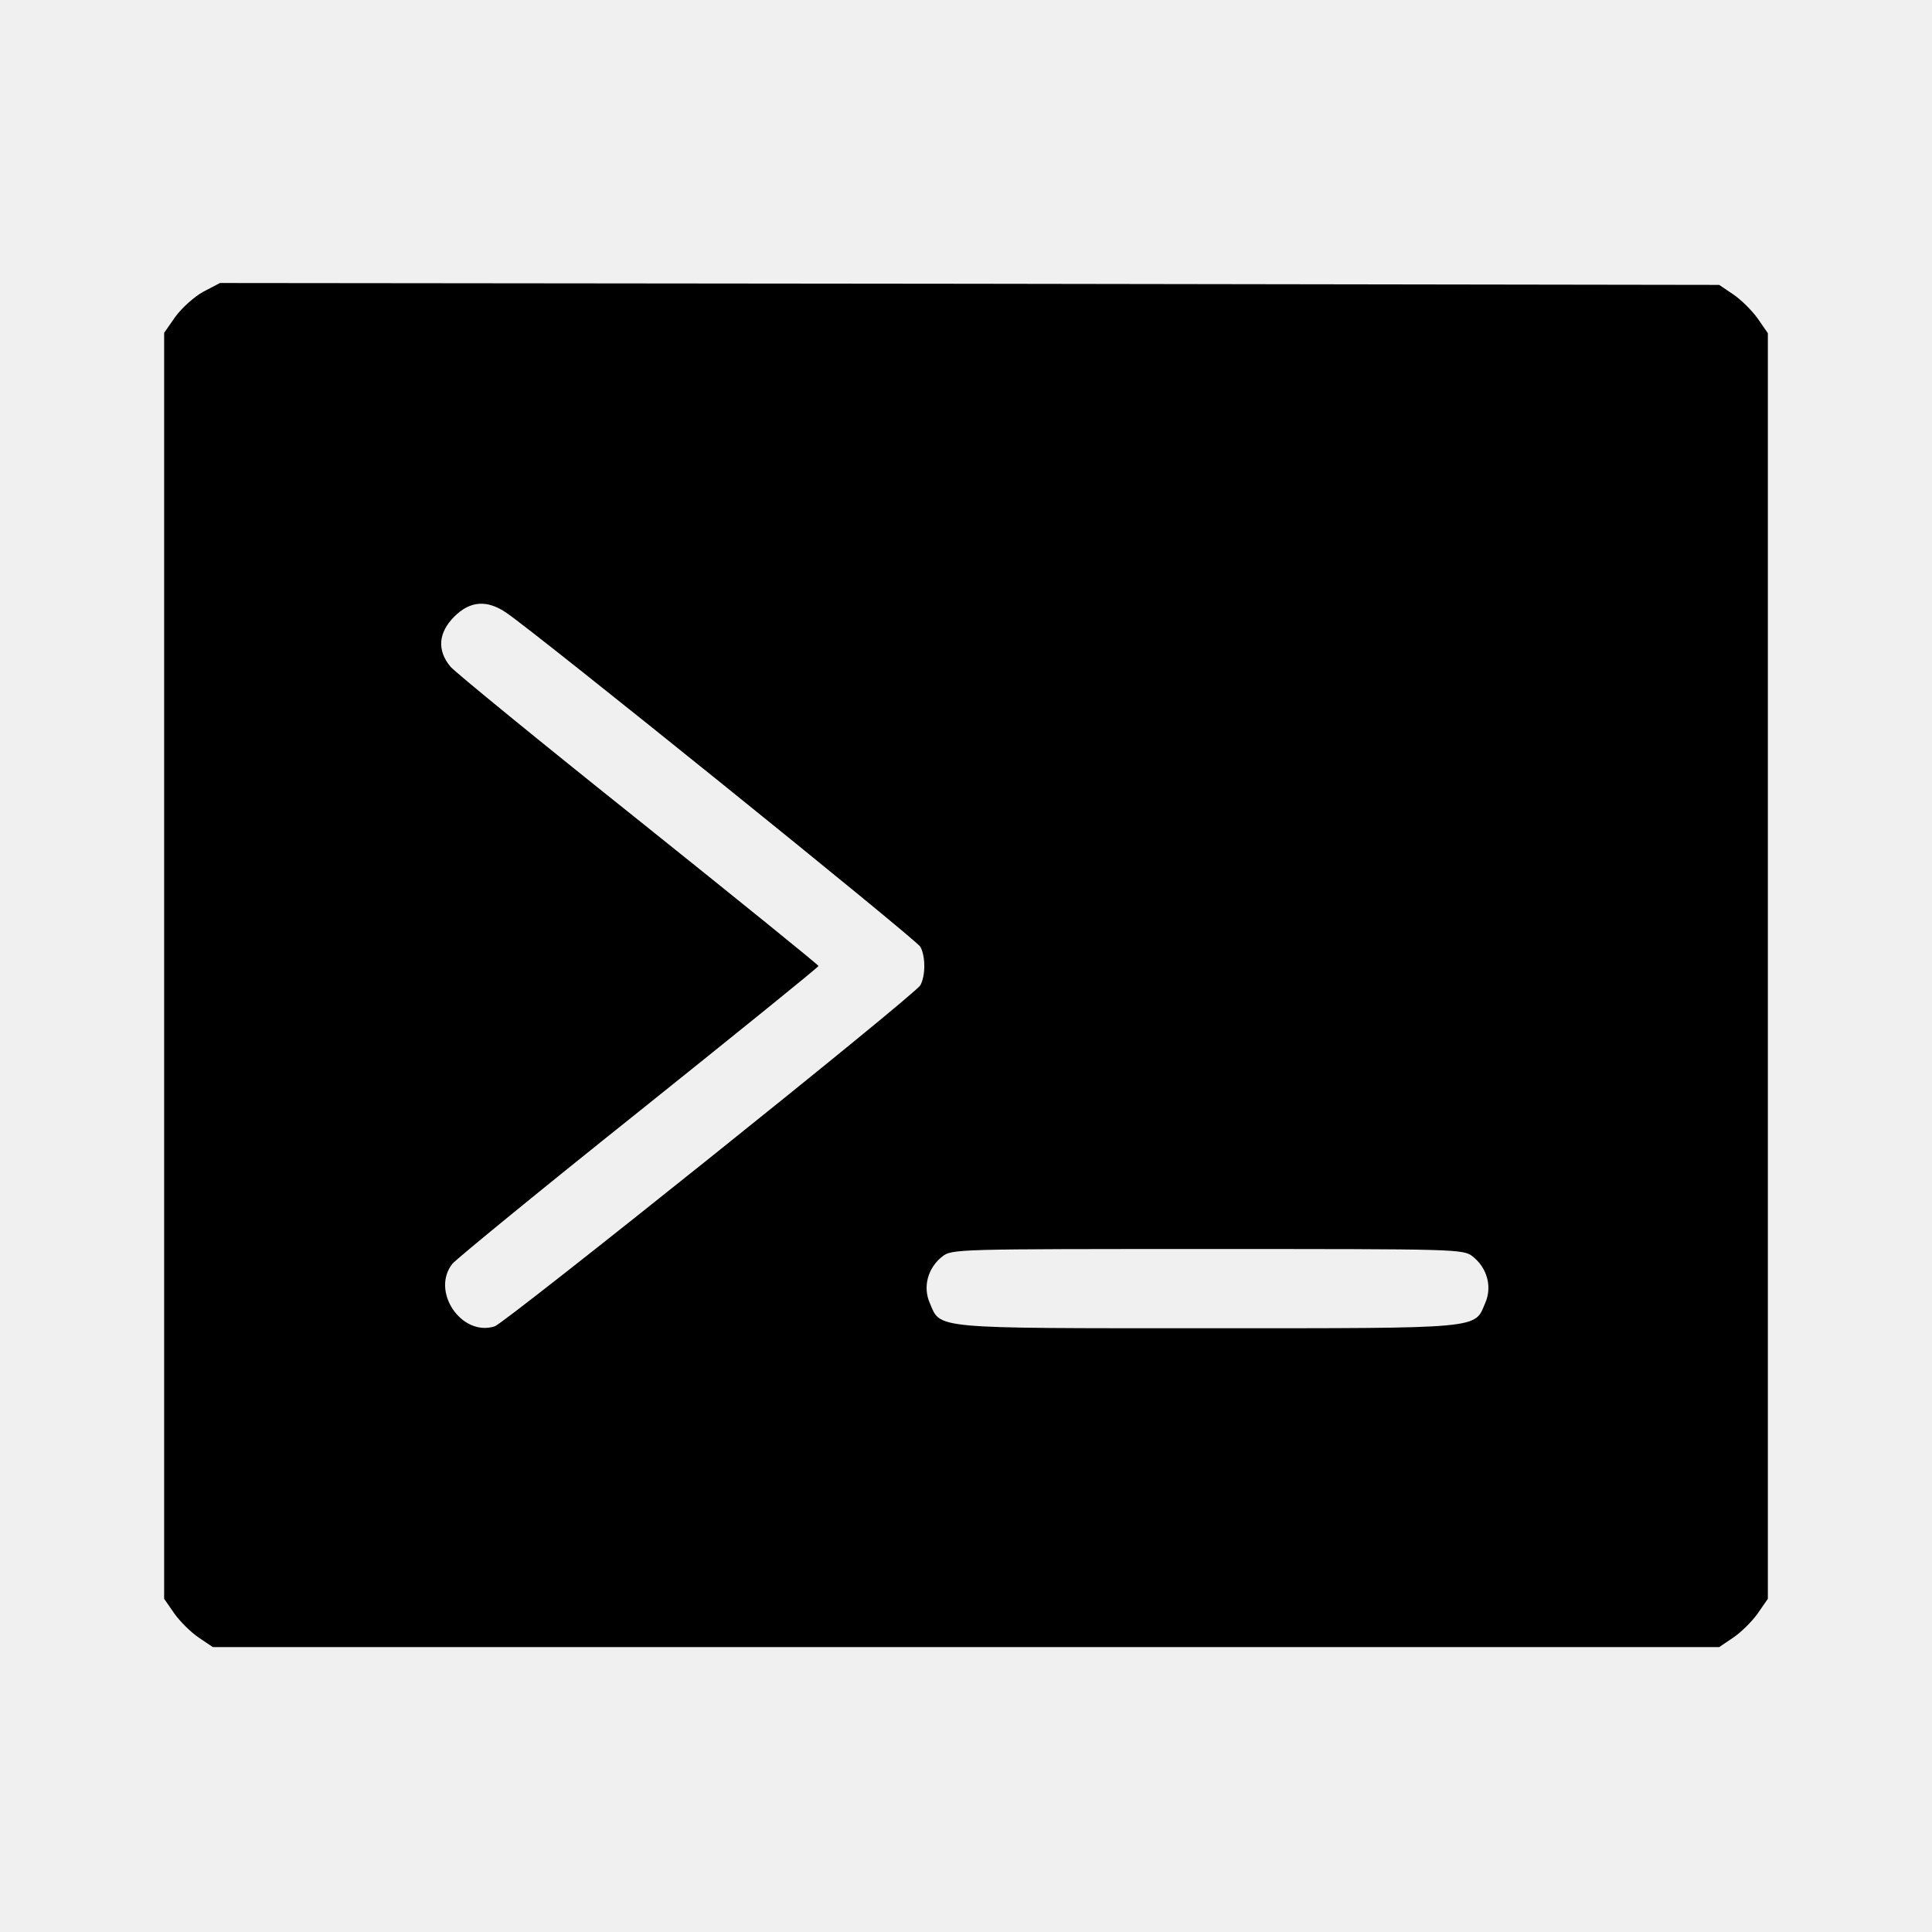
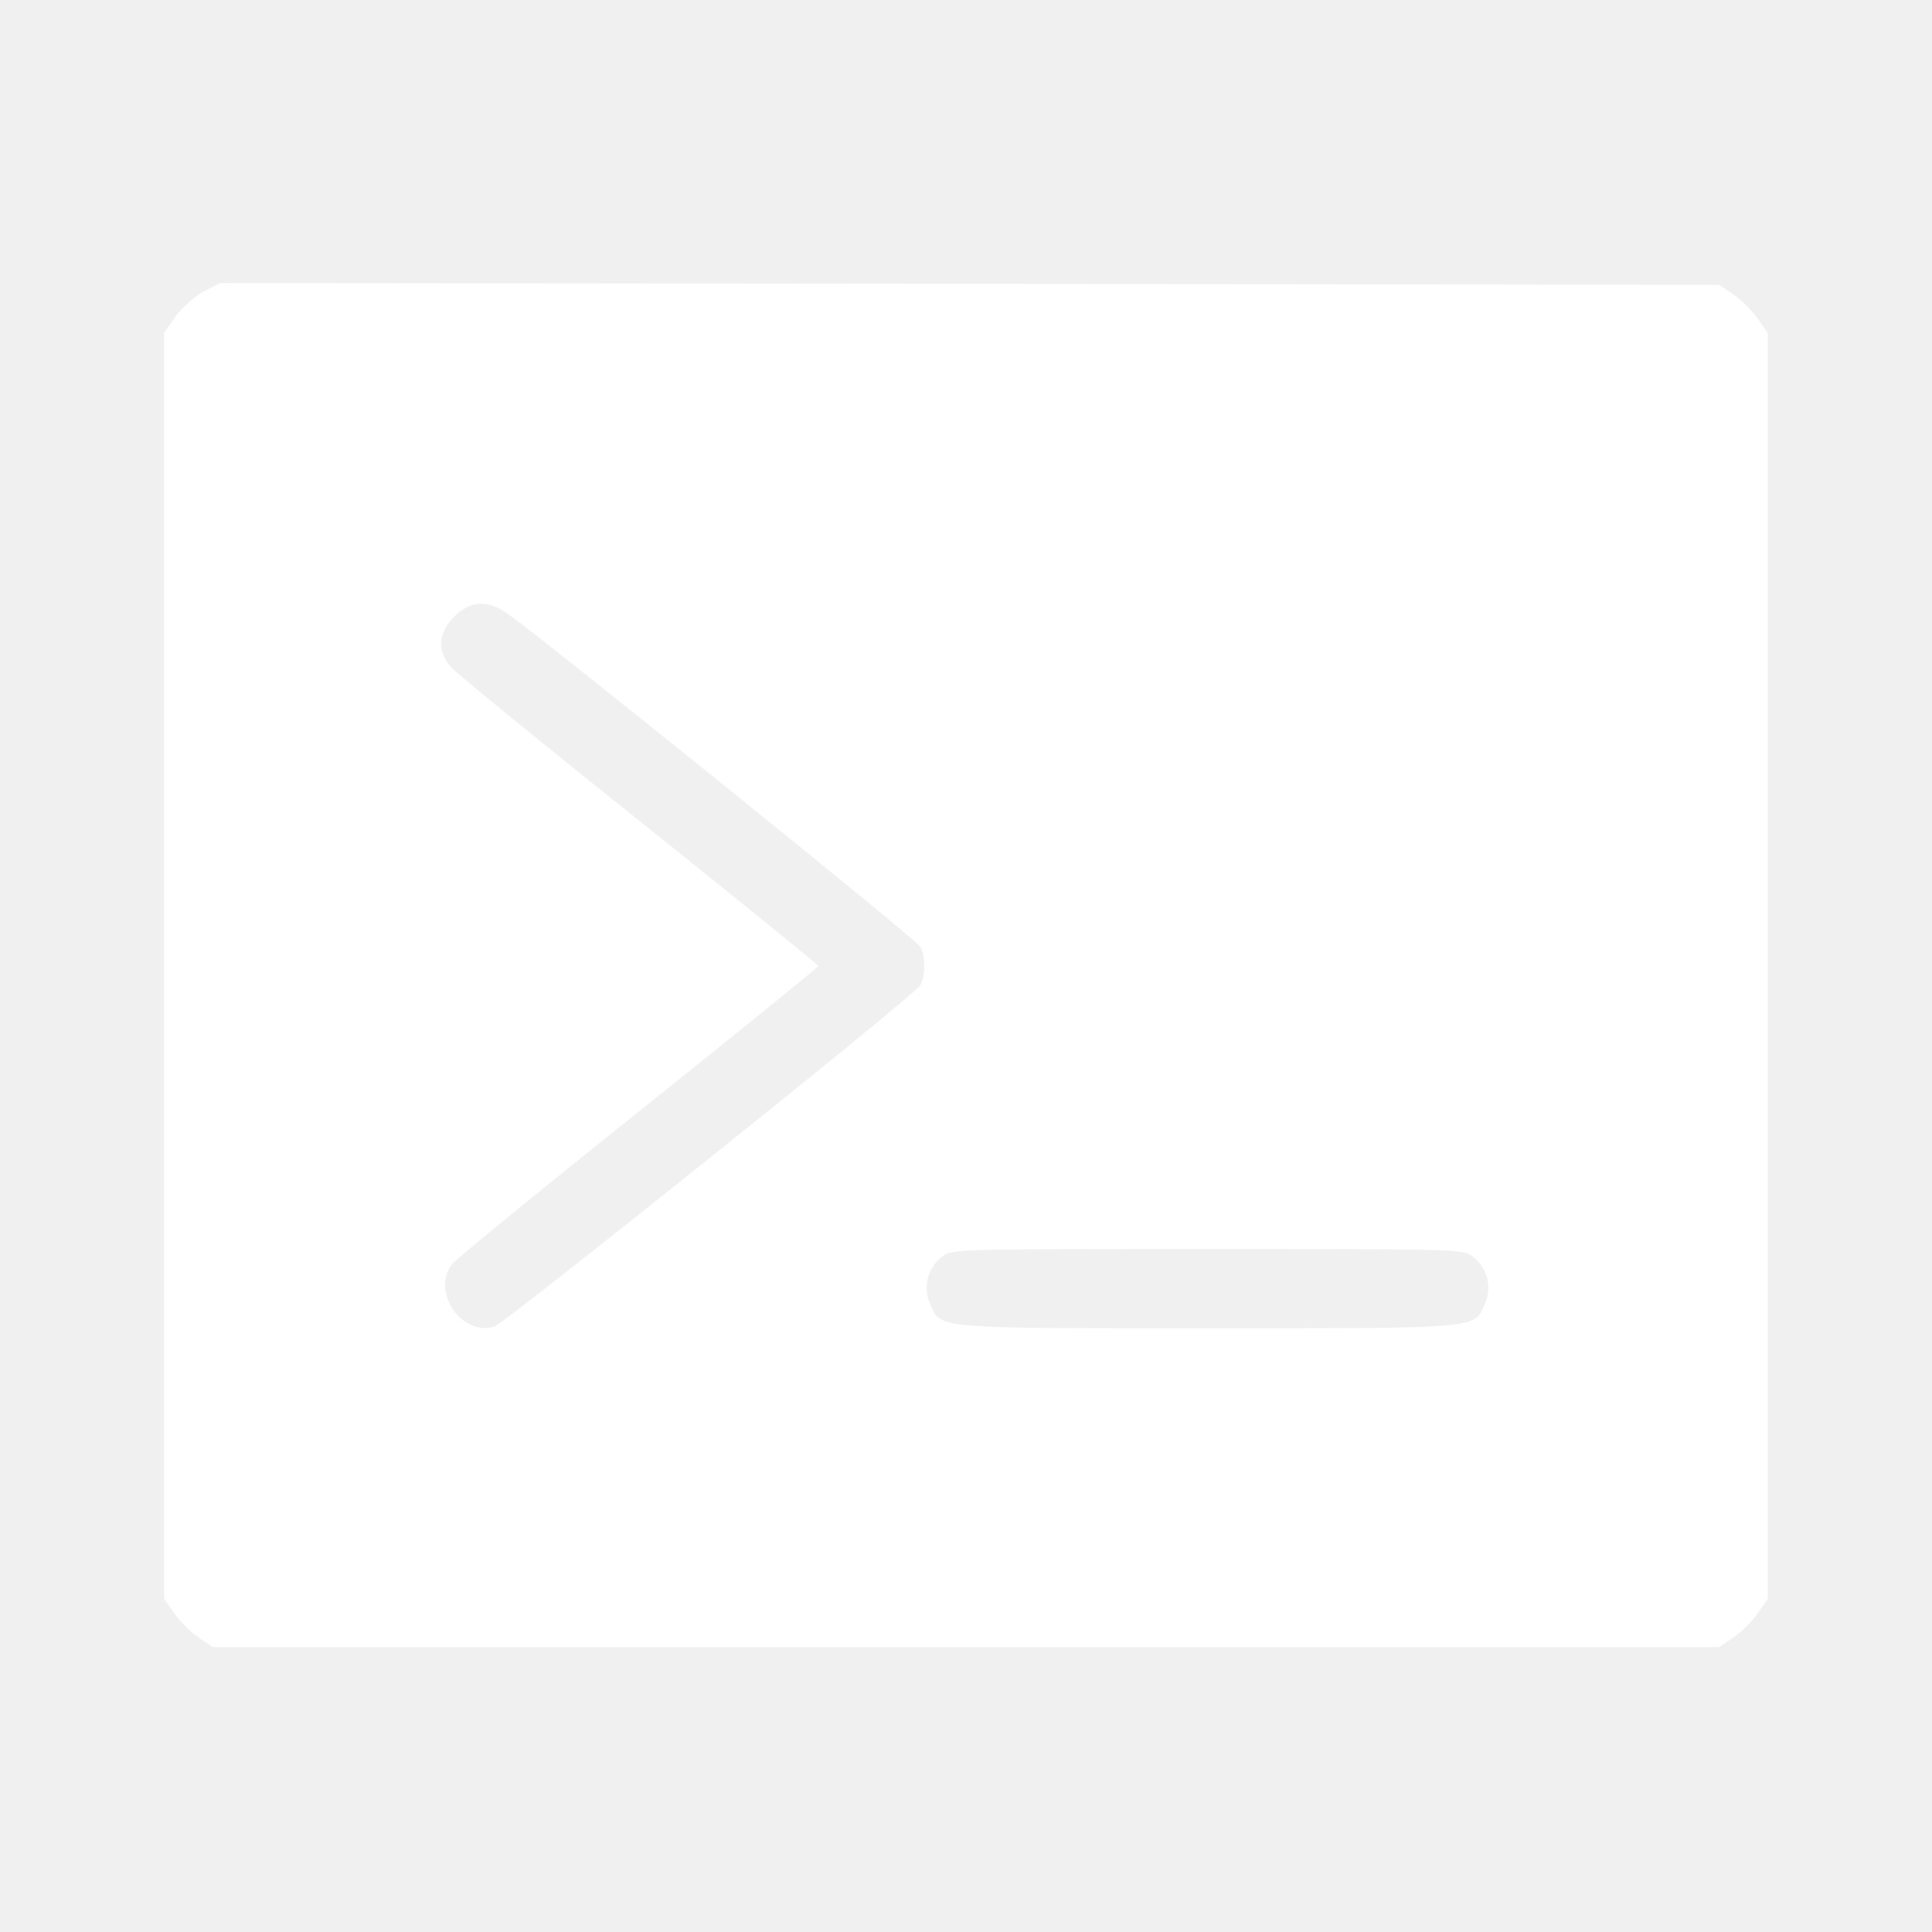
<svg xmlns="http://www.w3.org/2000/svg" version="1.0" width="512pt" height="512pt" viewBox="0 0 512 512" preserveAspectRatio="xMidYMid meet">
-   <g transform="translate(0,512) scale(0.1,-0.1)" fill="#000000" stroke="none">
+   <g transform="translate(0,512) scale(0.1,-0.1)" fill="#FFFFFF" stroke="none">
    <path d="M539 4347 c-24 -13 -57 -43 -74 -66 l-30 -43 0 -1677 0 -1678 27 -39 c15 -21 44 -50 65 -64 l37 -25 1996 0 1996 0 37 25 c21 14 50 43 65 64 l27 39 0 1677 0 1677 -27 39 c-15 21 -44 50 -65 64 l-37 25 -1986 3 -1987 2 -44 -23z m803 -851 c80 -54 1088 -867 1097 -885 14 -25 14 -77 0 -102 -13 -25 -1099 -894 -1128 -904 -88 -28 -170 93 -112 166 11 13 233 195 495 404 261 209 475 382 475 385 0 3 -214 176 -475 385 -262 209 -487 393 -500 408 -36 43 -33 90 10 133 42 42 87 45 138 10z m2561 -1706 c38 -30 52 -80 33 -123 -29 -69 -1 -67 -736 -67 -735 0 -707 -2 -736 67 -19 43 -5 93 33 123 25 20 39 20 703 20 664 0 678 0 703 -20z" />
  </g>
</svg>
